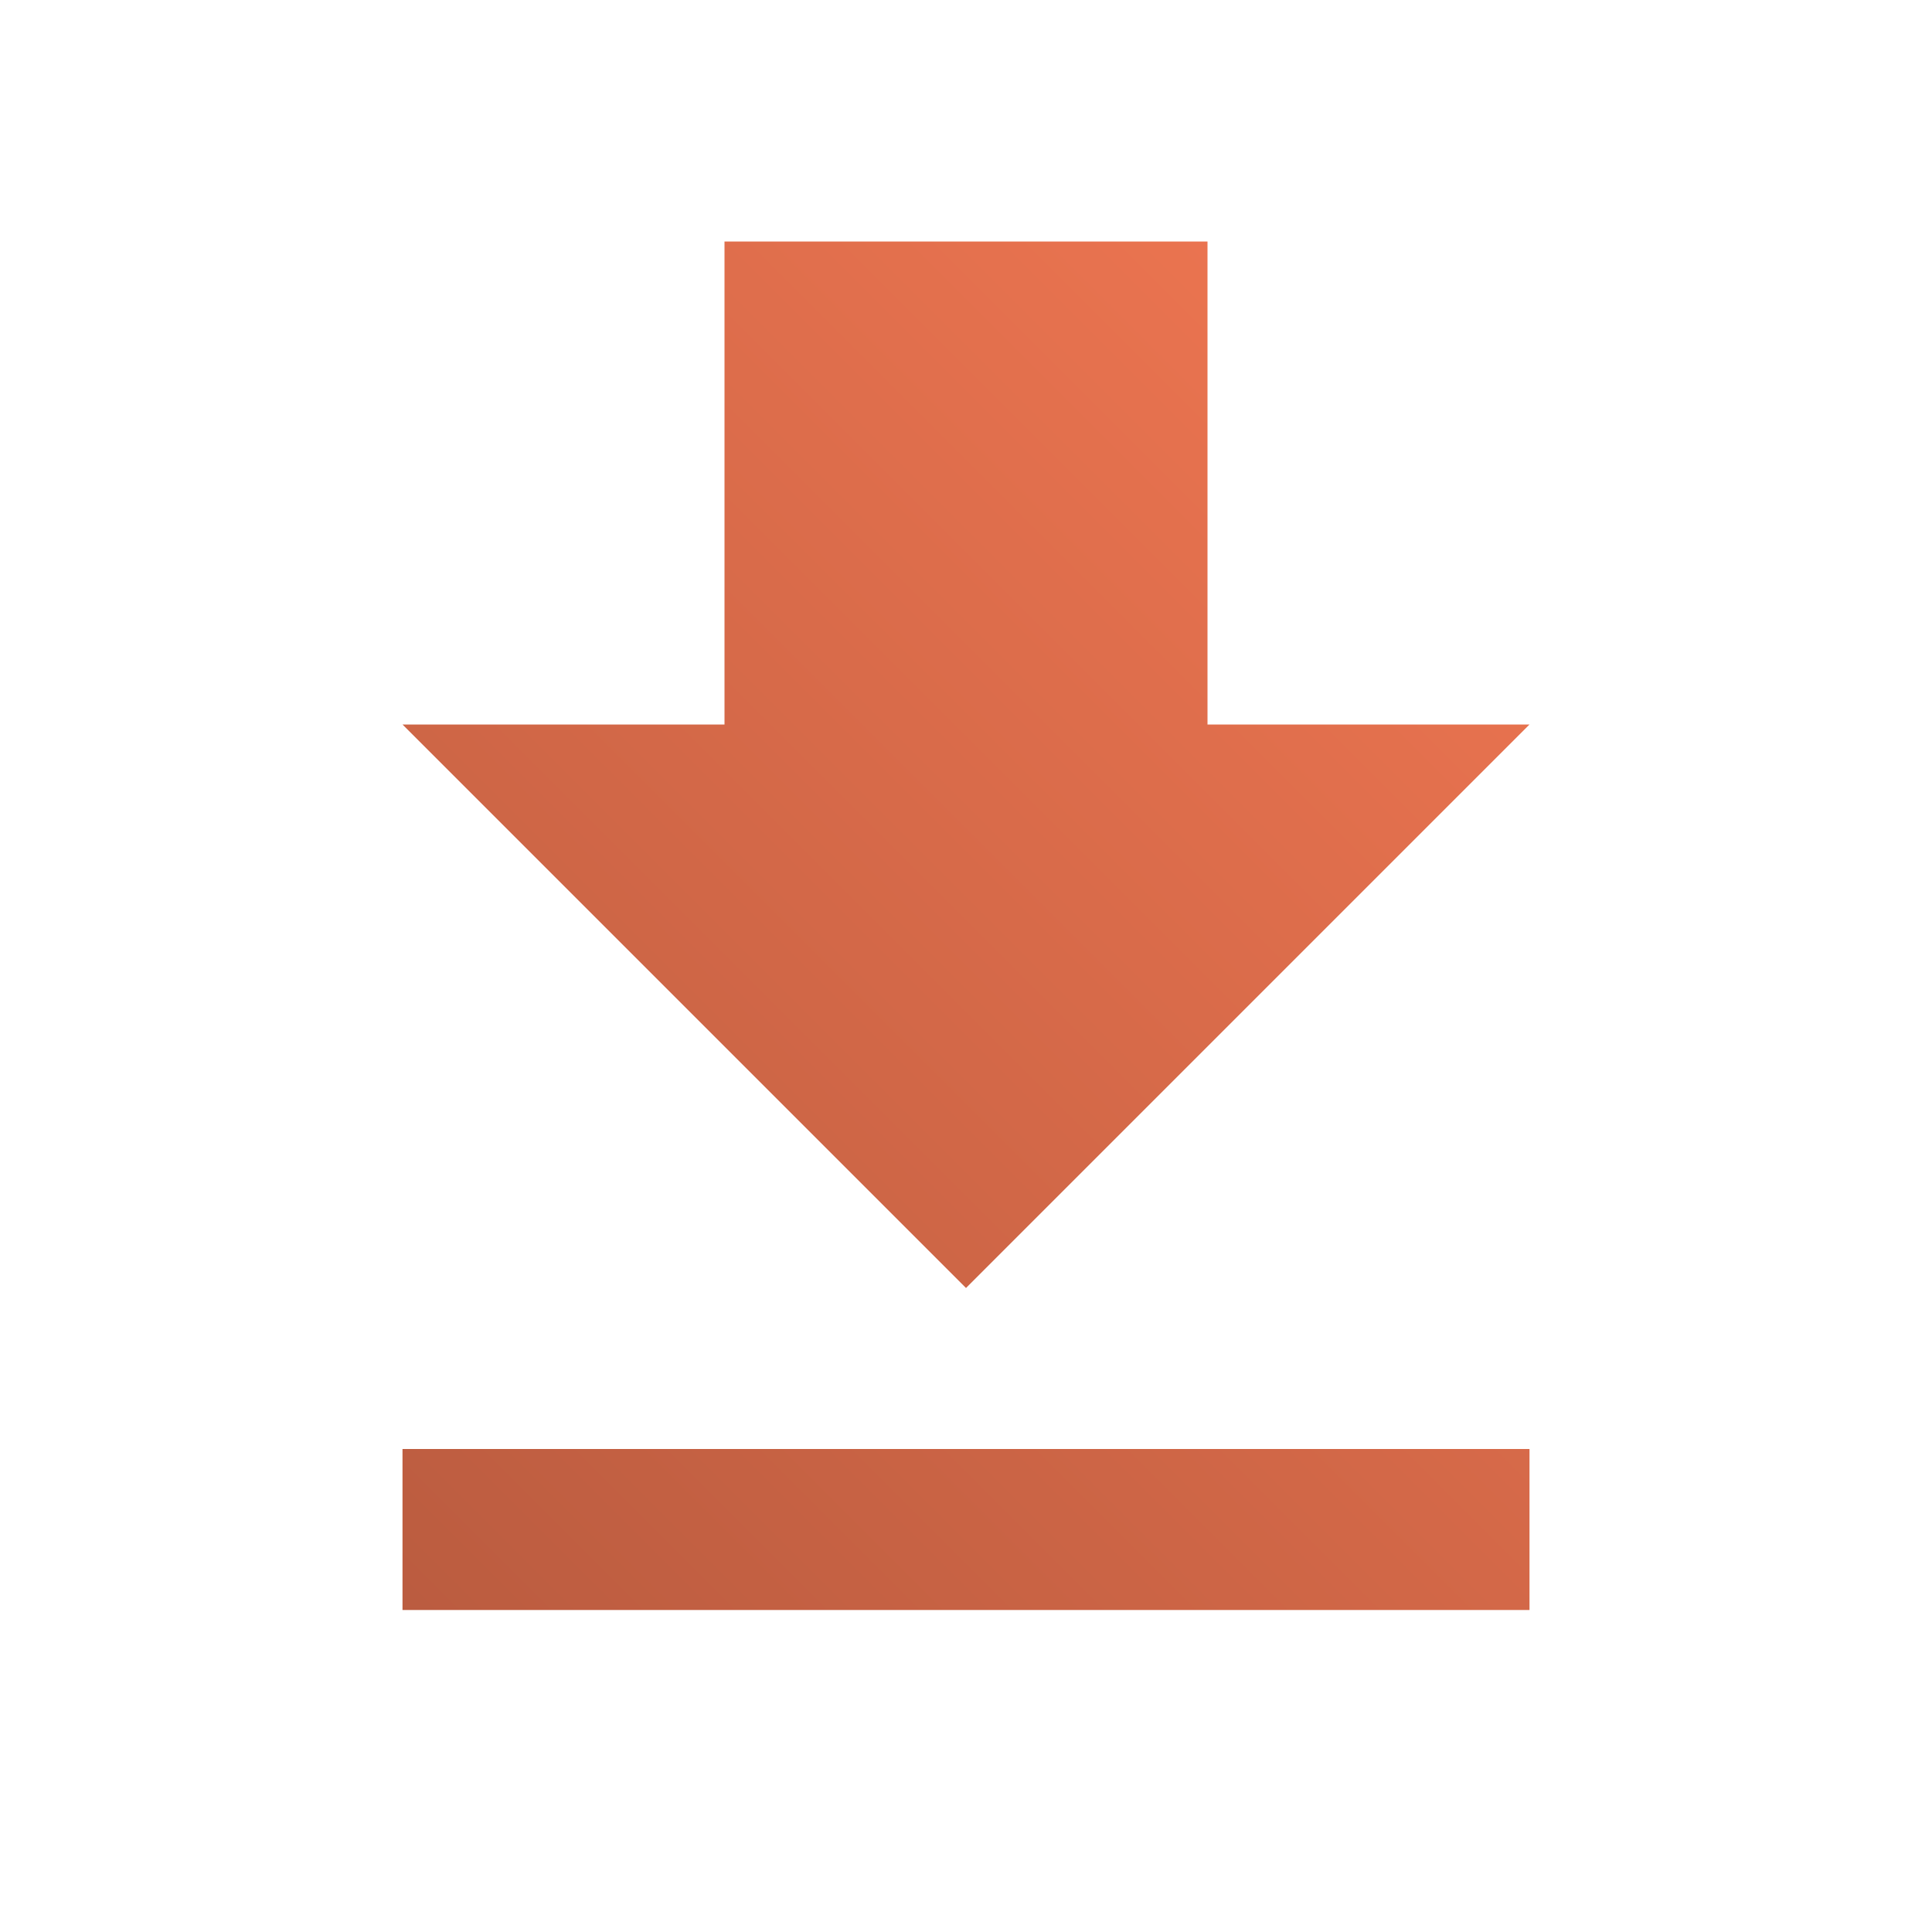
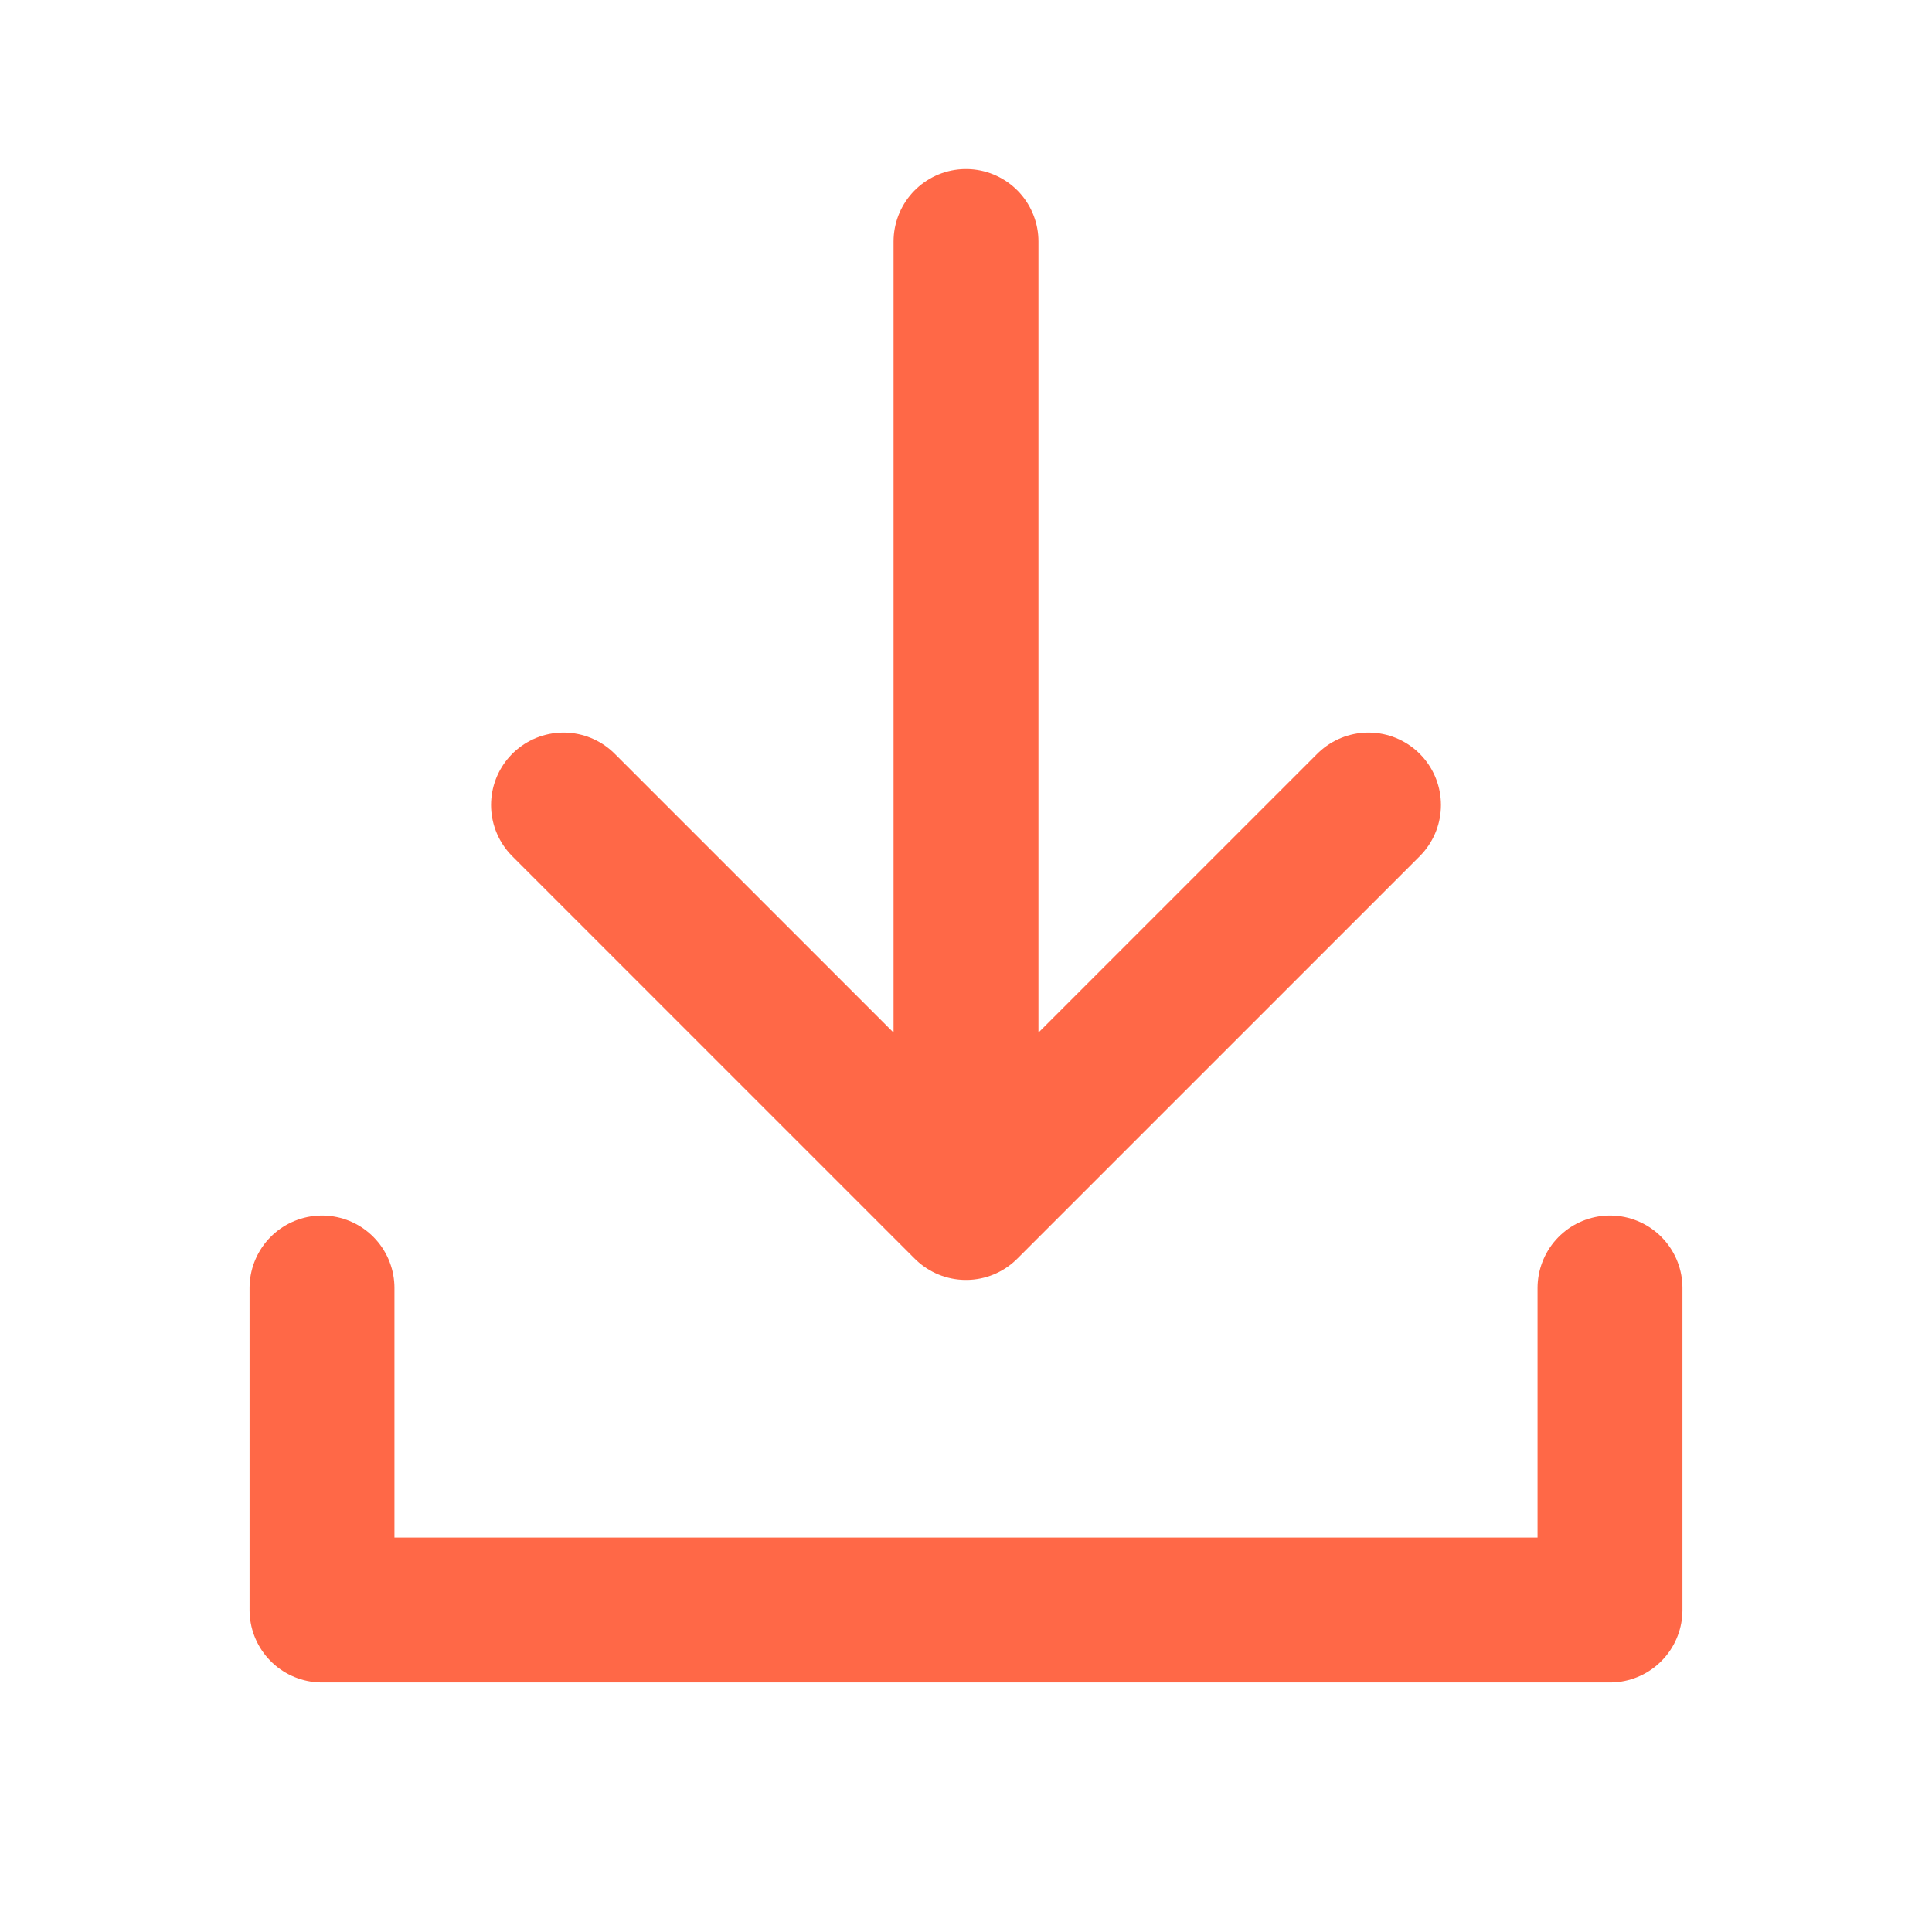
- <svg xmlns="http://www.w3.org/2000/svg" viewBox="0 0 24 24">
-   <defs>
-     <linearGradient id="g" x1="0" y1="24" x2="24" y2="0" gradientUnits="userSpaceOnUse">
-       <stop offset="0" stop-color="#ab543a" />
-       <stop offset="1" stop-color="#ff7e57" />
-     </linearGradient>
-   </defs>
-   <path fill="url(#g)" d="M19 9h-4V3H9v6H5l7 7 7-7zM5 18v2h14v-2H5z" />
+ <svg xmlns="http://www.w3.org/2000/svg" viewBox="0 0 24 24" fill="none" stroke="#ff6847" stroke-width="1.8" stroke-linecap="round" stroke-linejoin="round">
+   <path d="M12 3v12m-5-5 5 5 5-5M4 16v4h16v-4" />
</svg>
